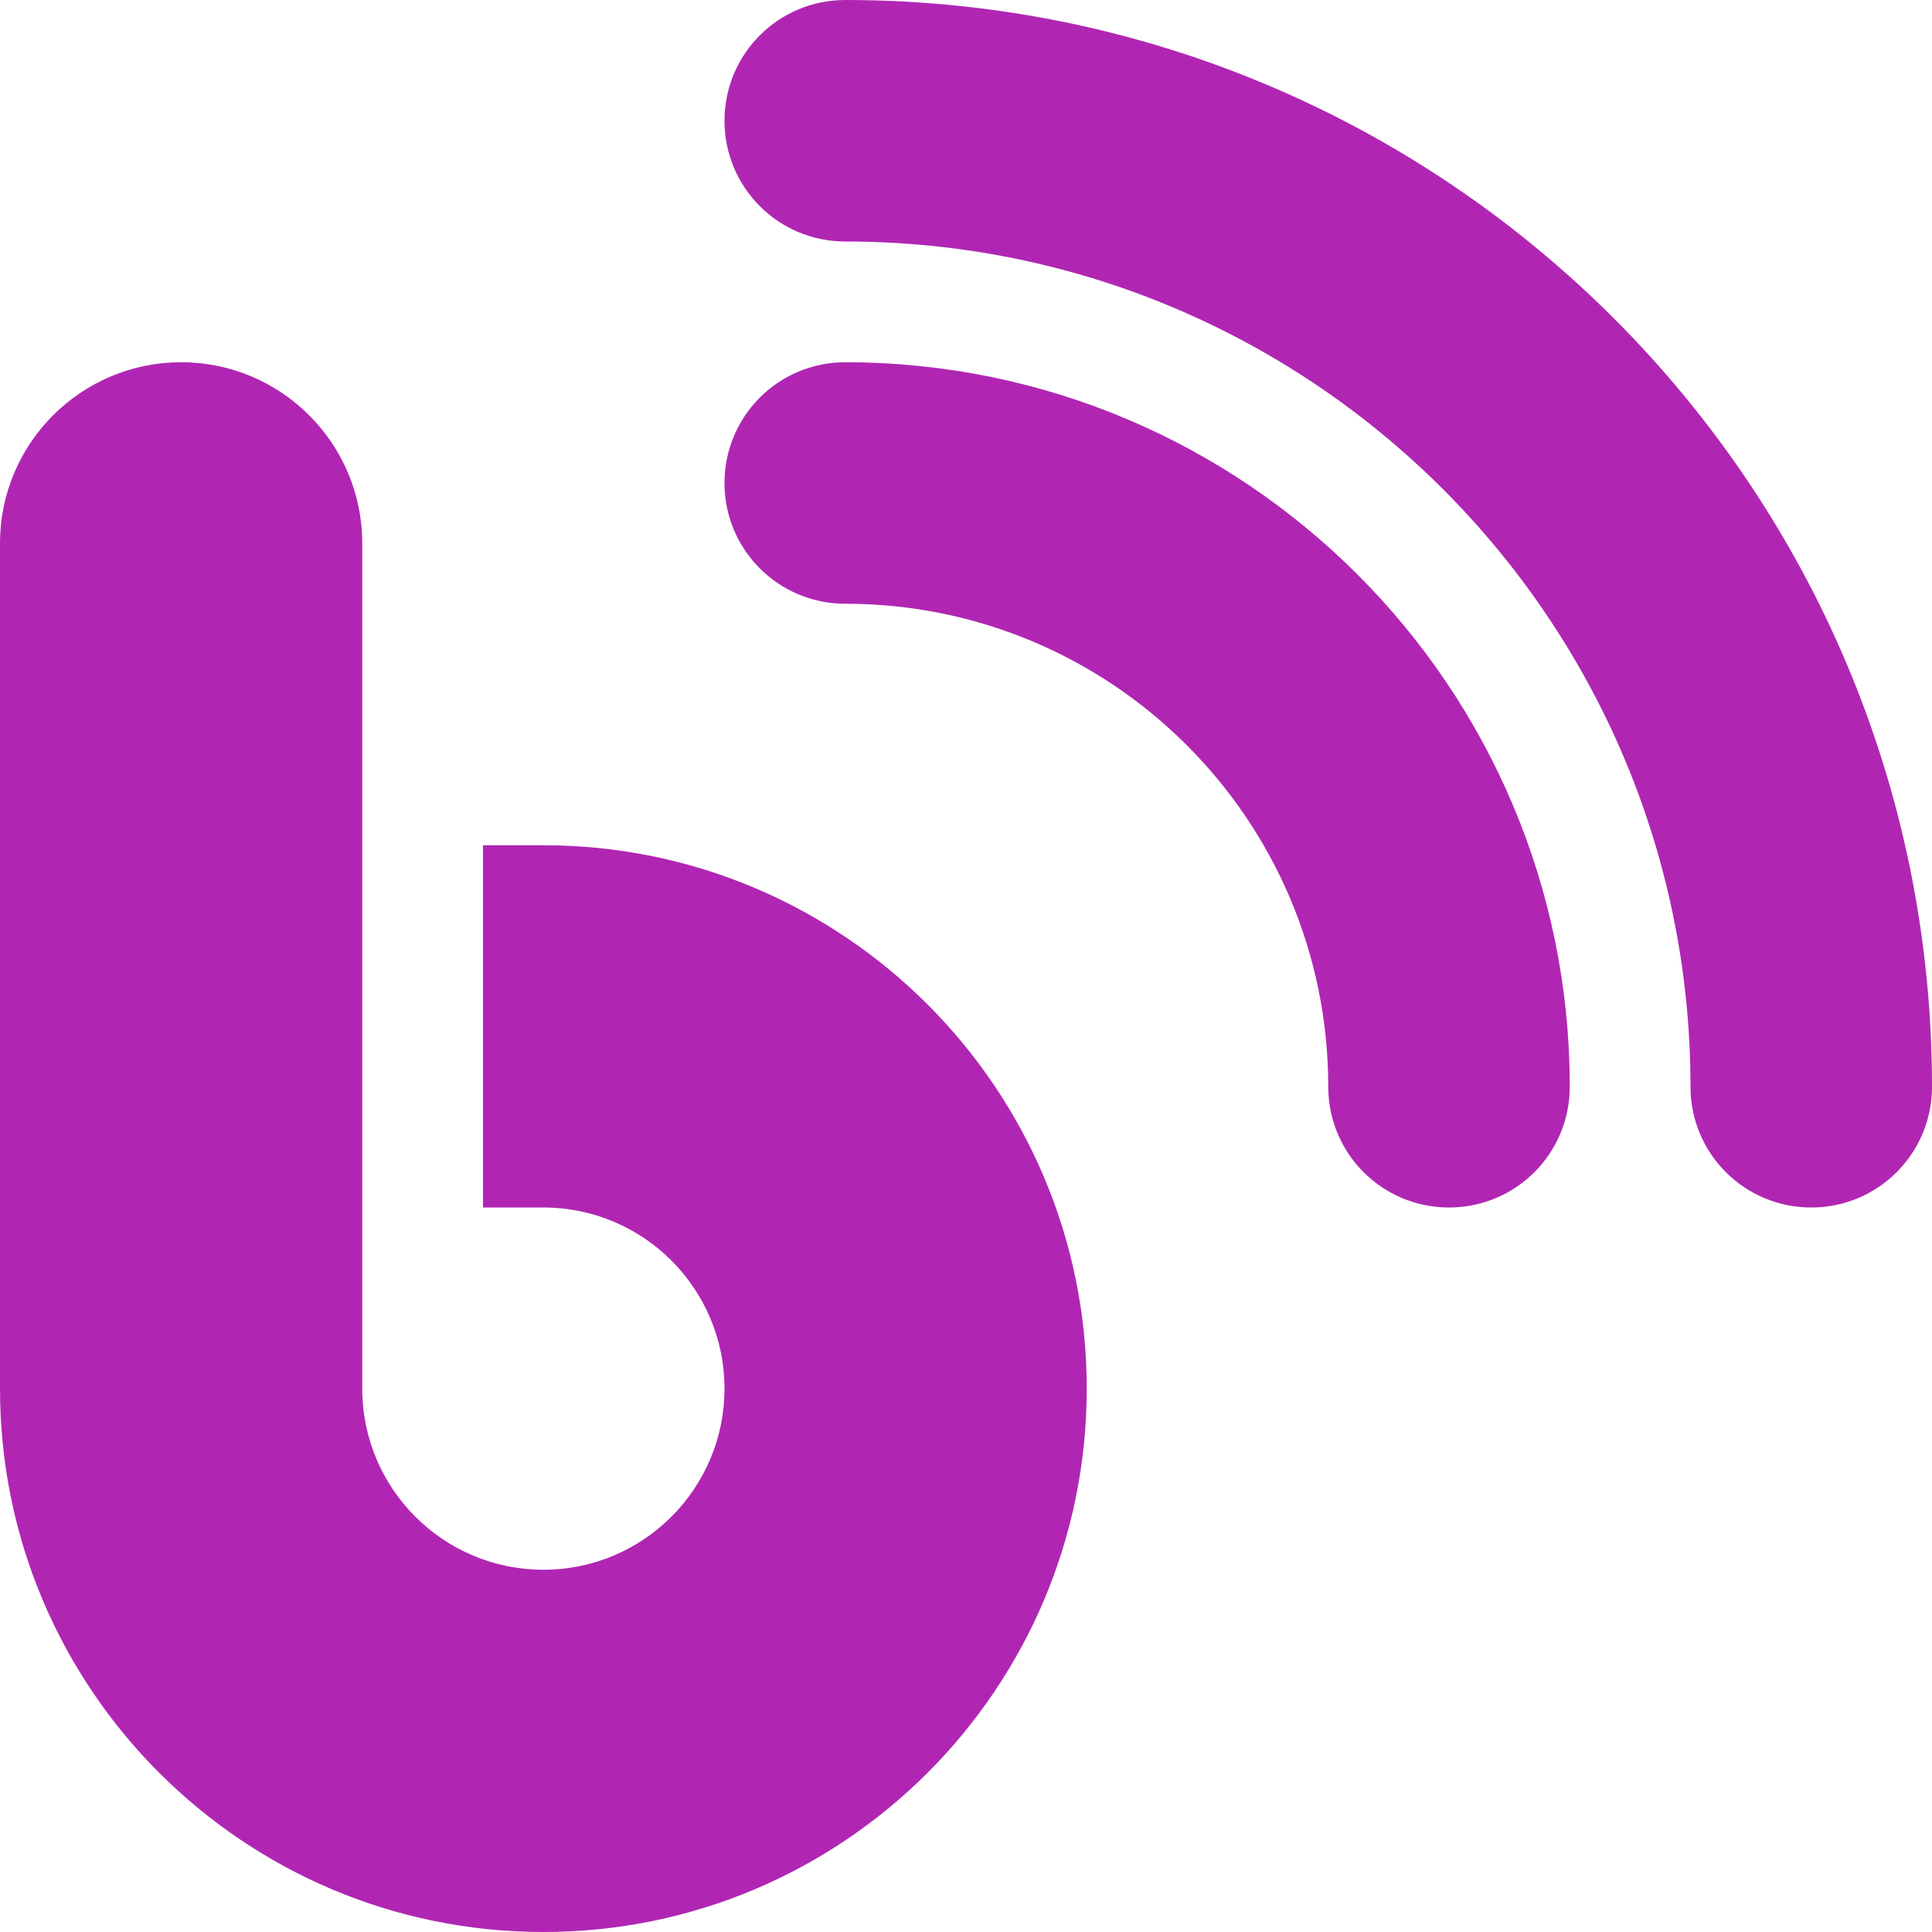
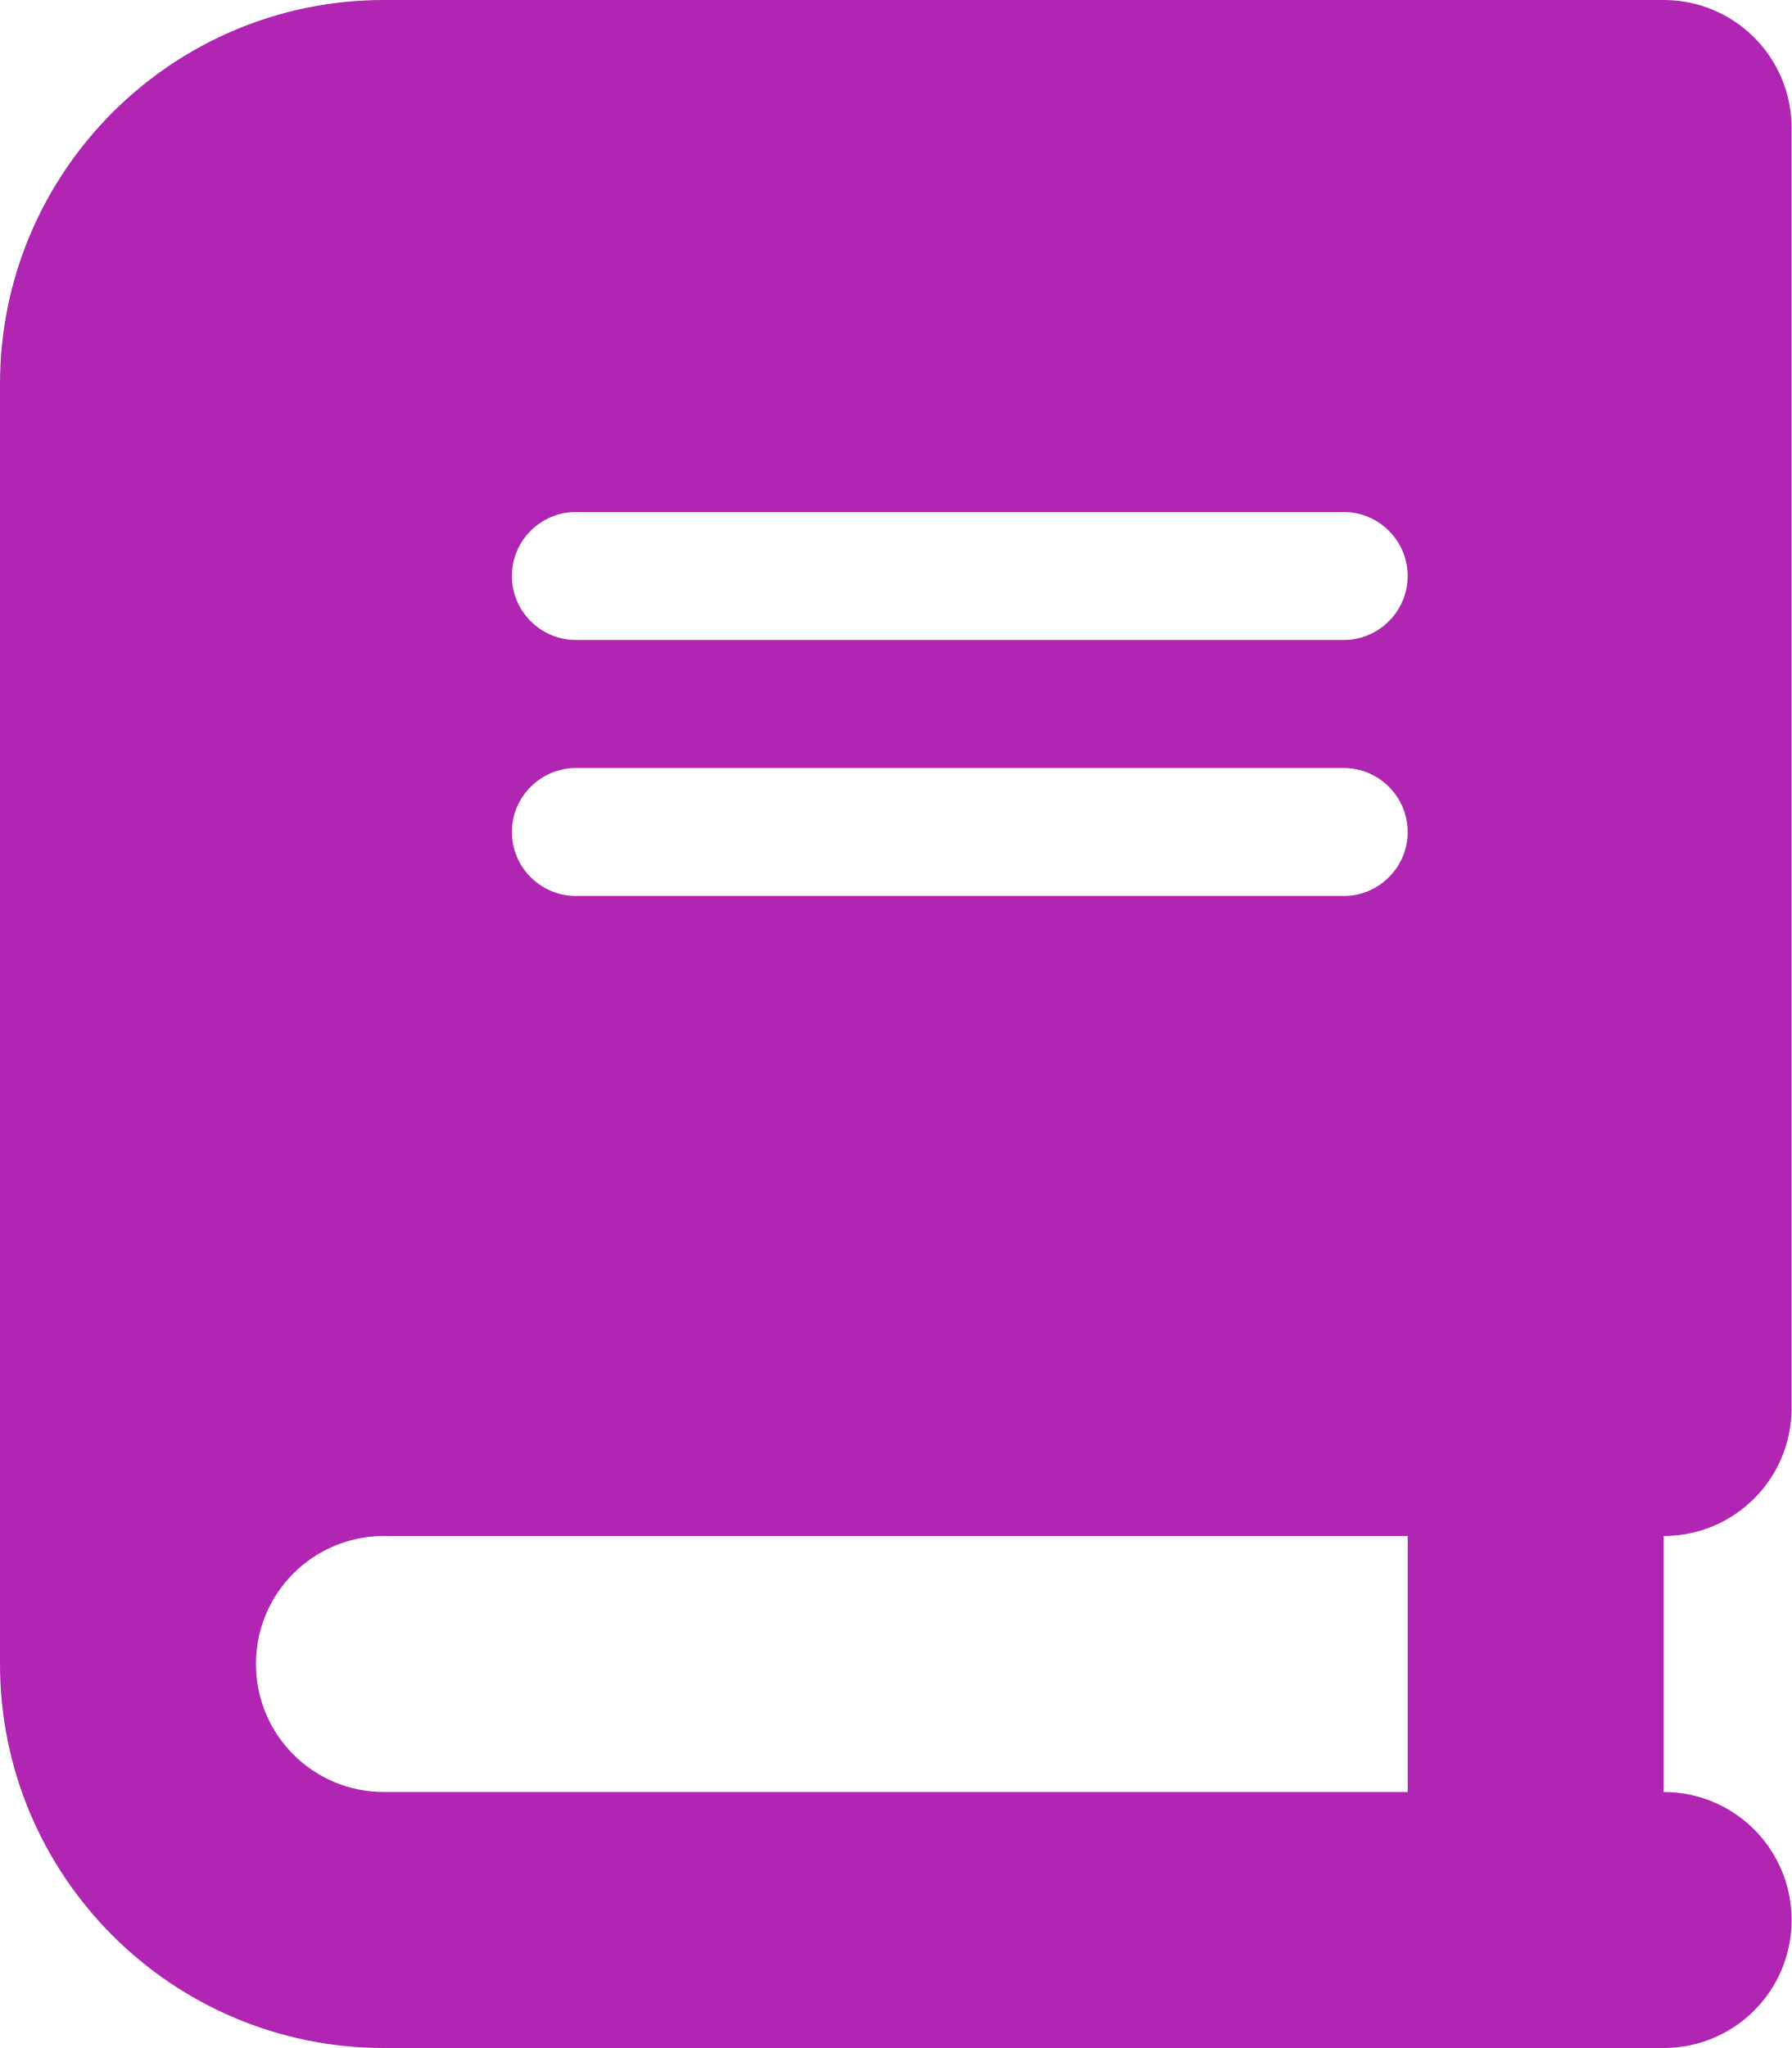
- <svg xmlns="http://www.w3.org/2000/svg" viewBox="0 0 512 512">
-   <path fill="#b026b3" d="M192 32c0 17.7 14.3 32 32 32c123.7 0 224 100.3 224 224c0 17.7 14.3 32 32 32s32-14.3 32-32C512 128.9 383.1 0 224 0c-17.7 0-32 14.3-32 32zm0 96c0 17.7 14.3 32 32 32c70.7 0 128 57.3 128 128c0 17.7 14.3 32 32 32s32-14.3 32-32c0-106-86-192-192-192c-17.7 0-32 14.3-32 32zM96 144c0-26.5-21.5-48-48-48S0 117.5 0 144L0 368c0 79.5 64.5 144 144 144s144-64.5 144-144s-64.5-144-144-144l-16 0 0 96 16 0c26.5 0 48 21.5 48 48s-21.5 48-48 48s-48-21.5-48-48l0-224z" />
+ <svg xmlns="http://www.w3.org/2000/svg" viewBox="0 0 448 512">
+   <path fill=" #b026b3" d="M96 0C43 0 0 43 0 96L0 416c0 53 43 96 96 96l288 0 32 0c17.7 0 32-14.3 32-32s-14.3-32-32-32l0-64c17.7 0 32-14.3 32-32l0-320c0-17.7-14.3-32-32-32L384 0 96 0zm0 384l256 0 0 64L96 448c-17.7 0-32-14.3-32-32s14.3-32 32-32zm32-240c0-8.8 7.2-16 16-16l192 0c8.8 0 16 7.2 16 16s-7.2 16-16 16l-192 0c-8.8 0-16-7.2-16-16zm16 48l192 0c8.8 0 16 7.2 16 16s-7.2 16-16 16l-192 0c-8.8 0-16-7.2-16-16s7.2-16 16-16z" />
</svg>
